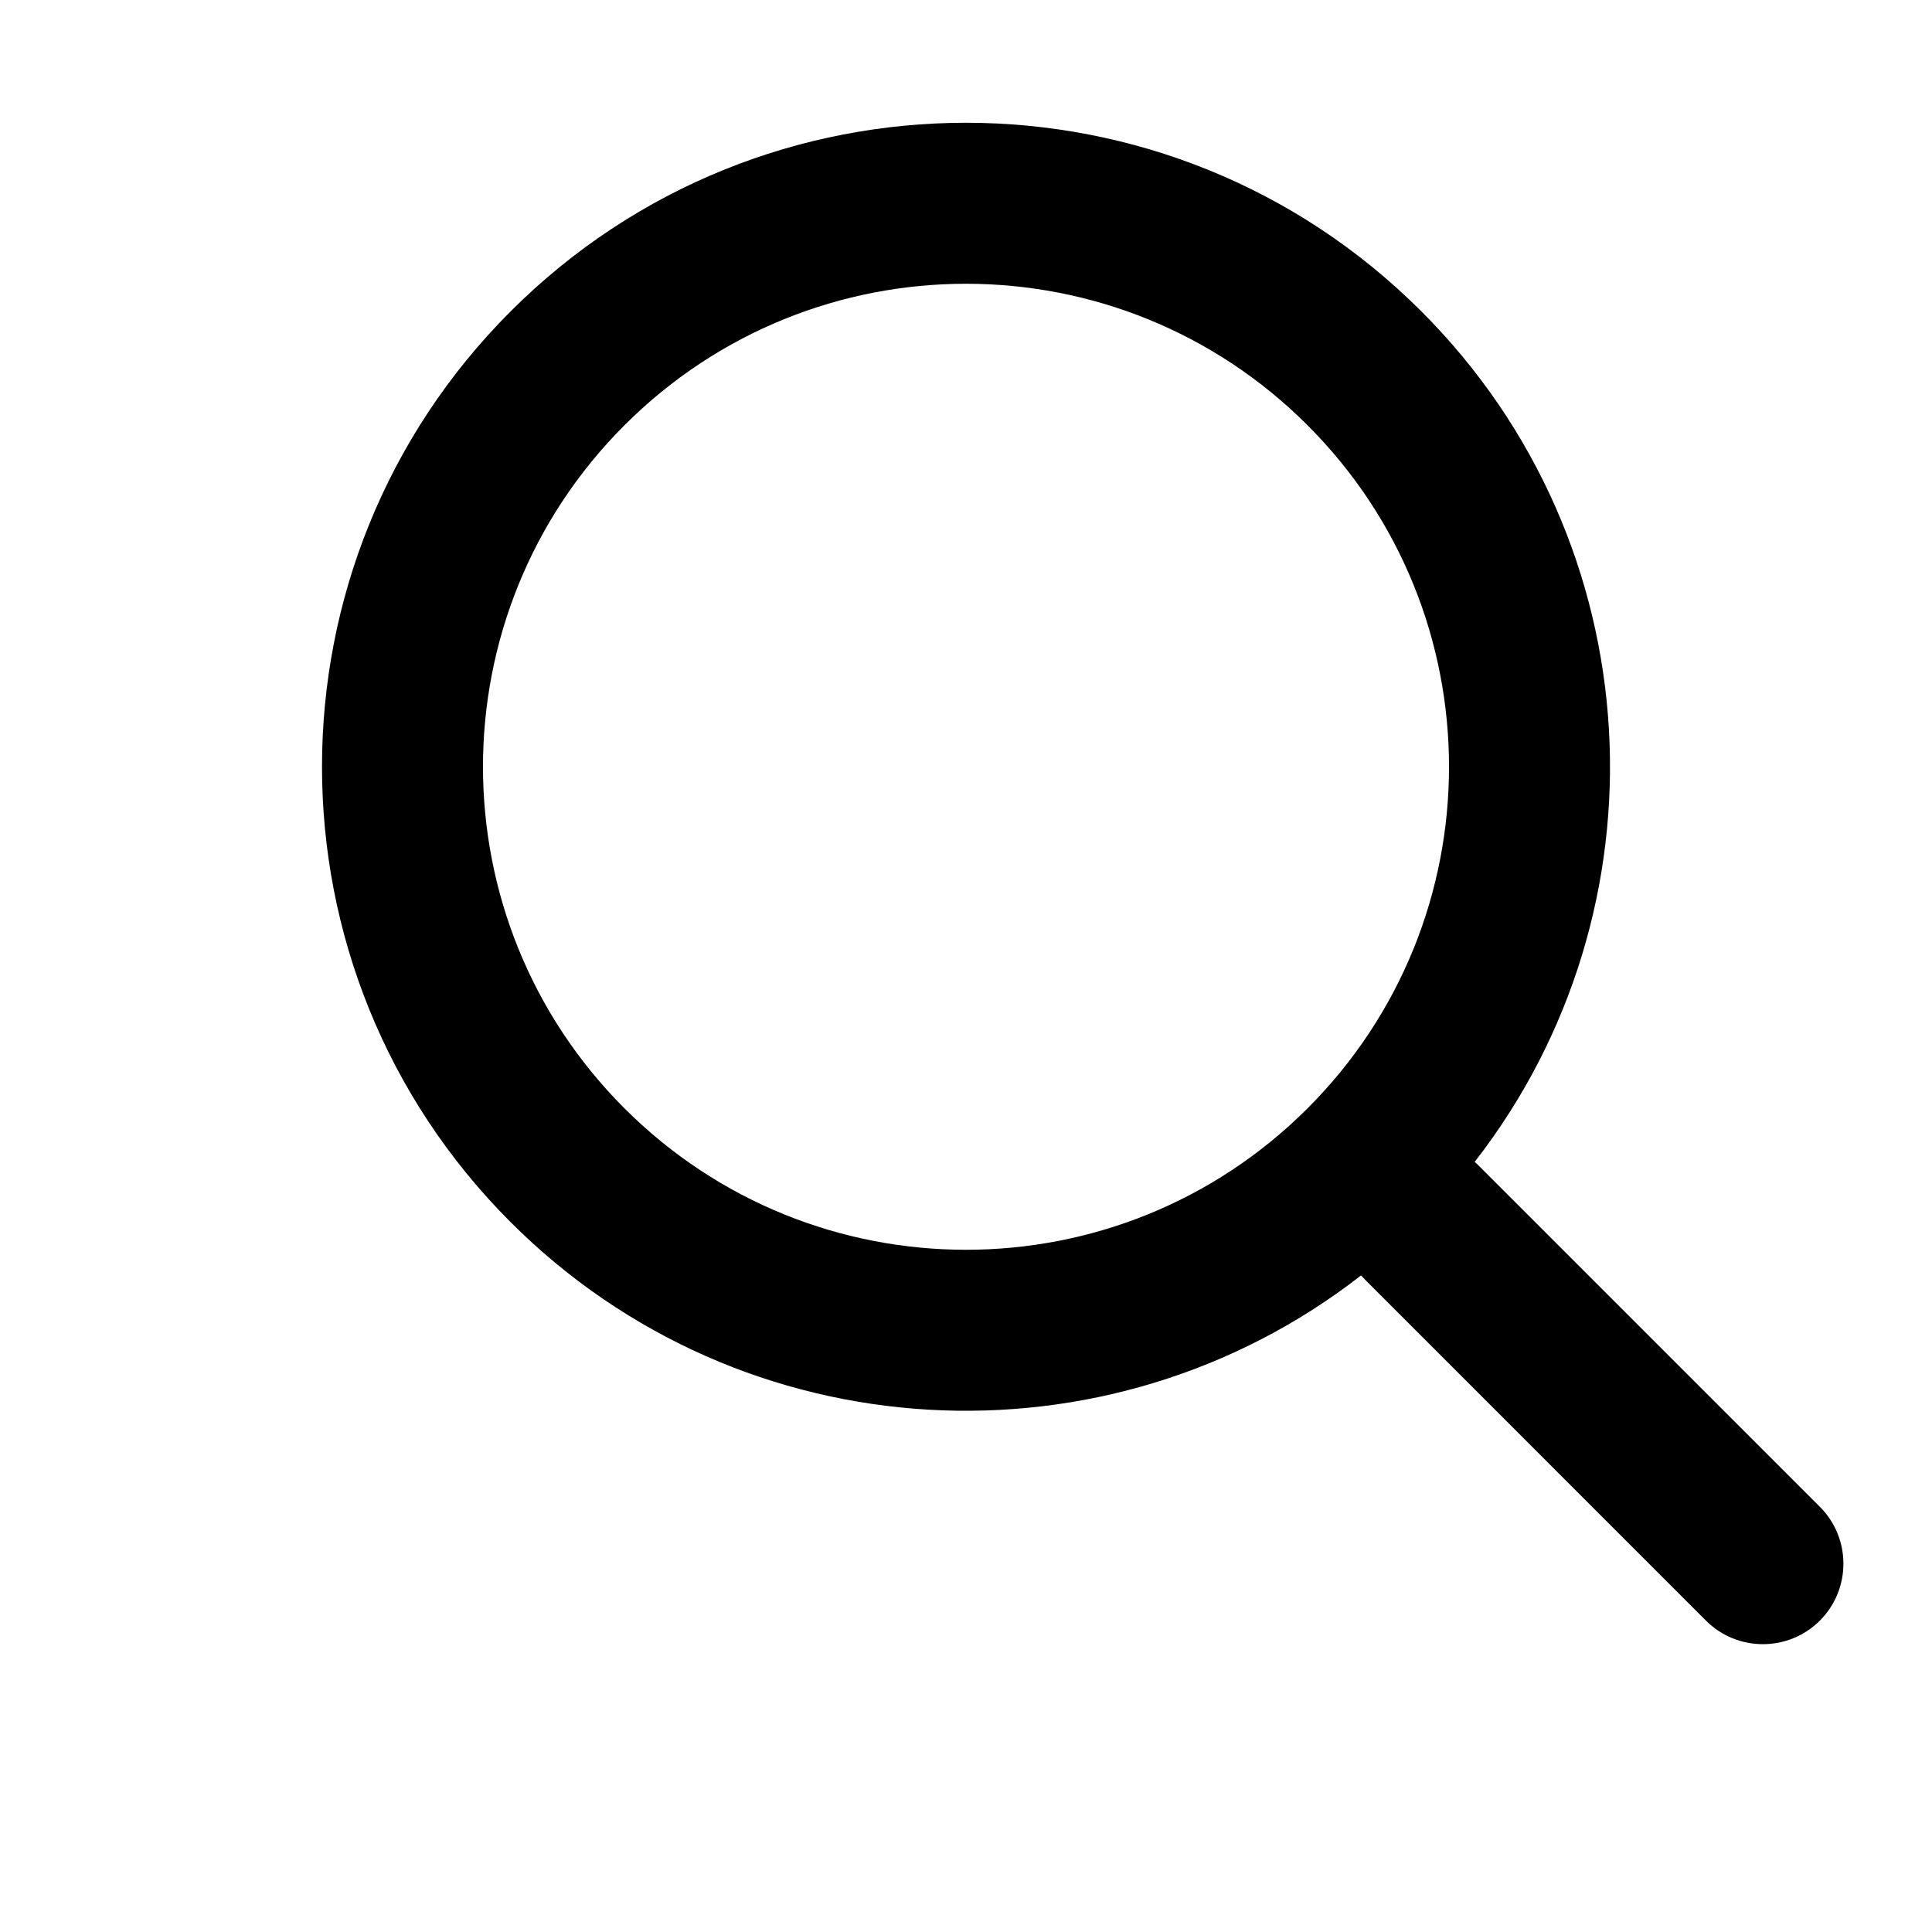
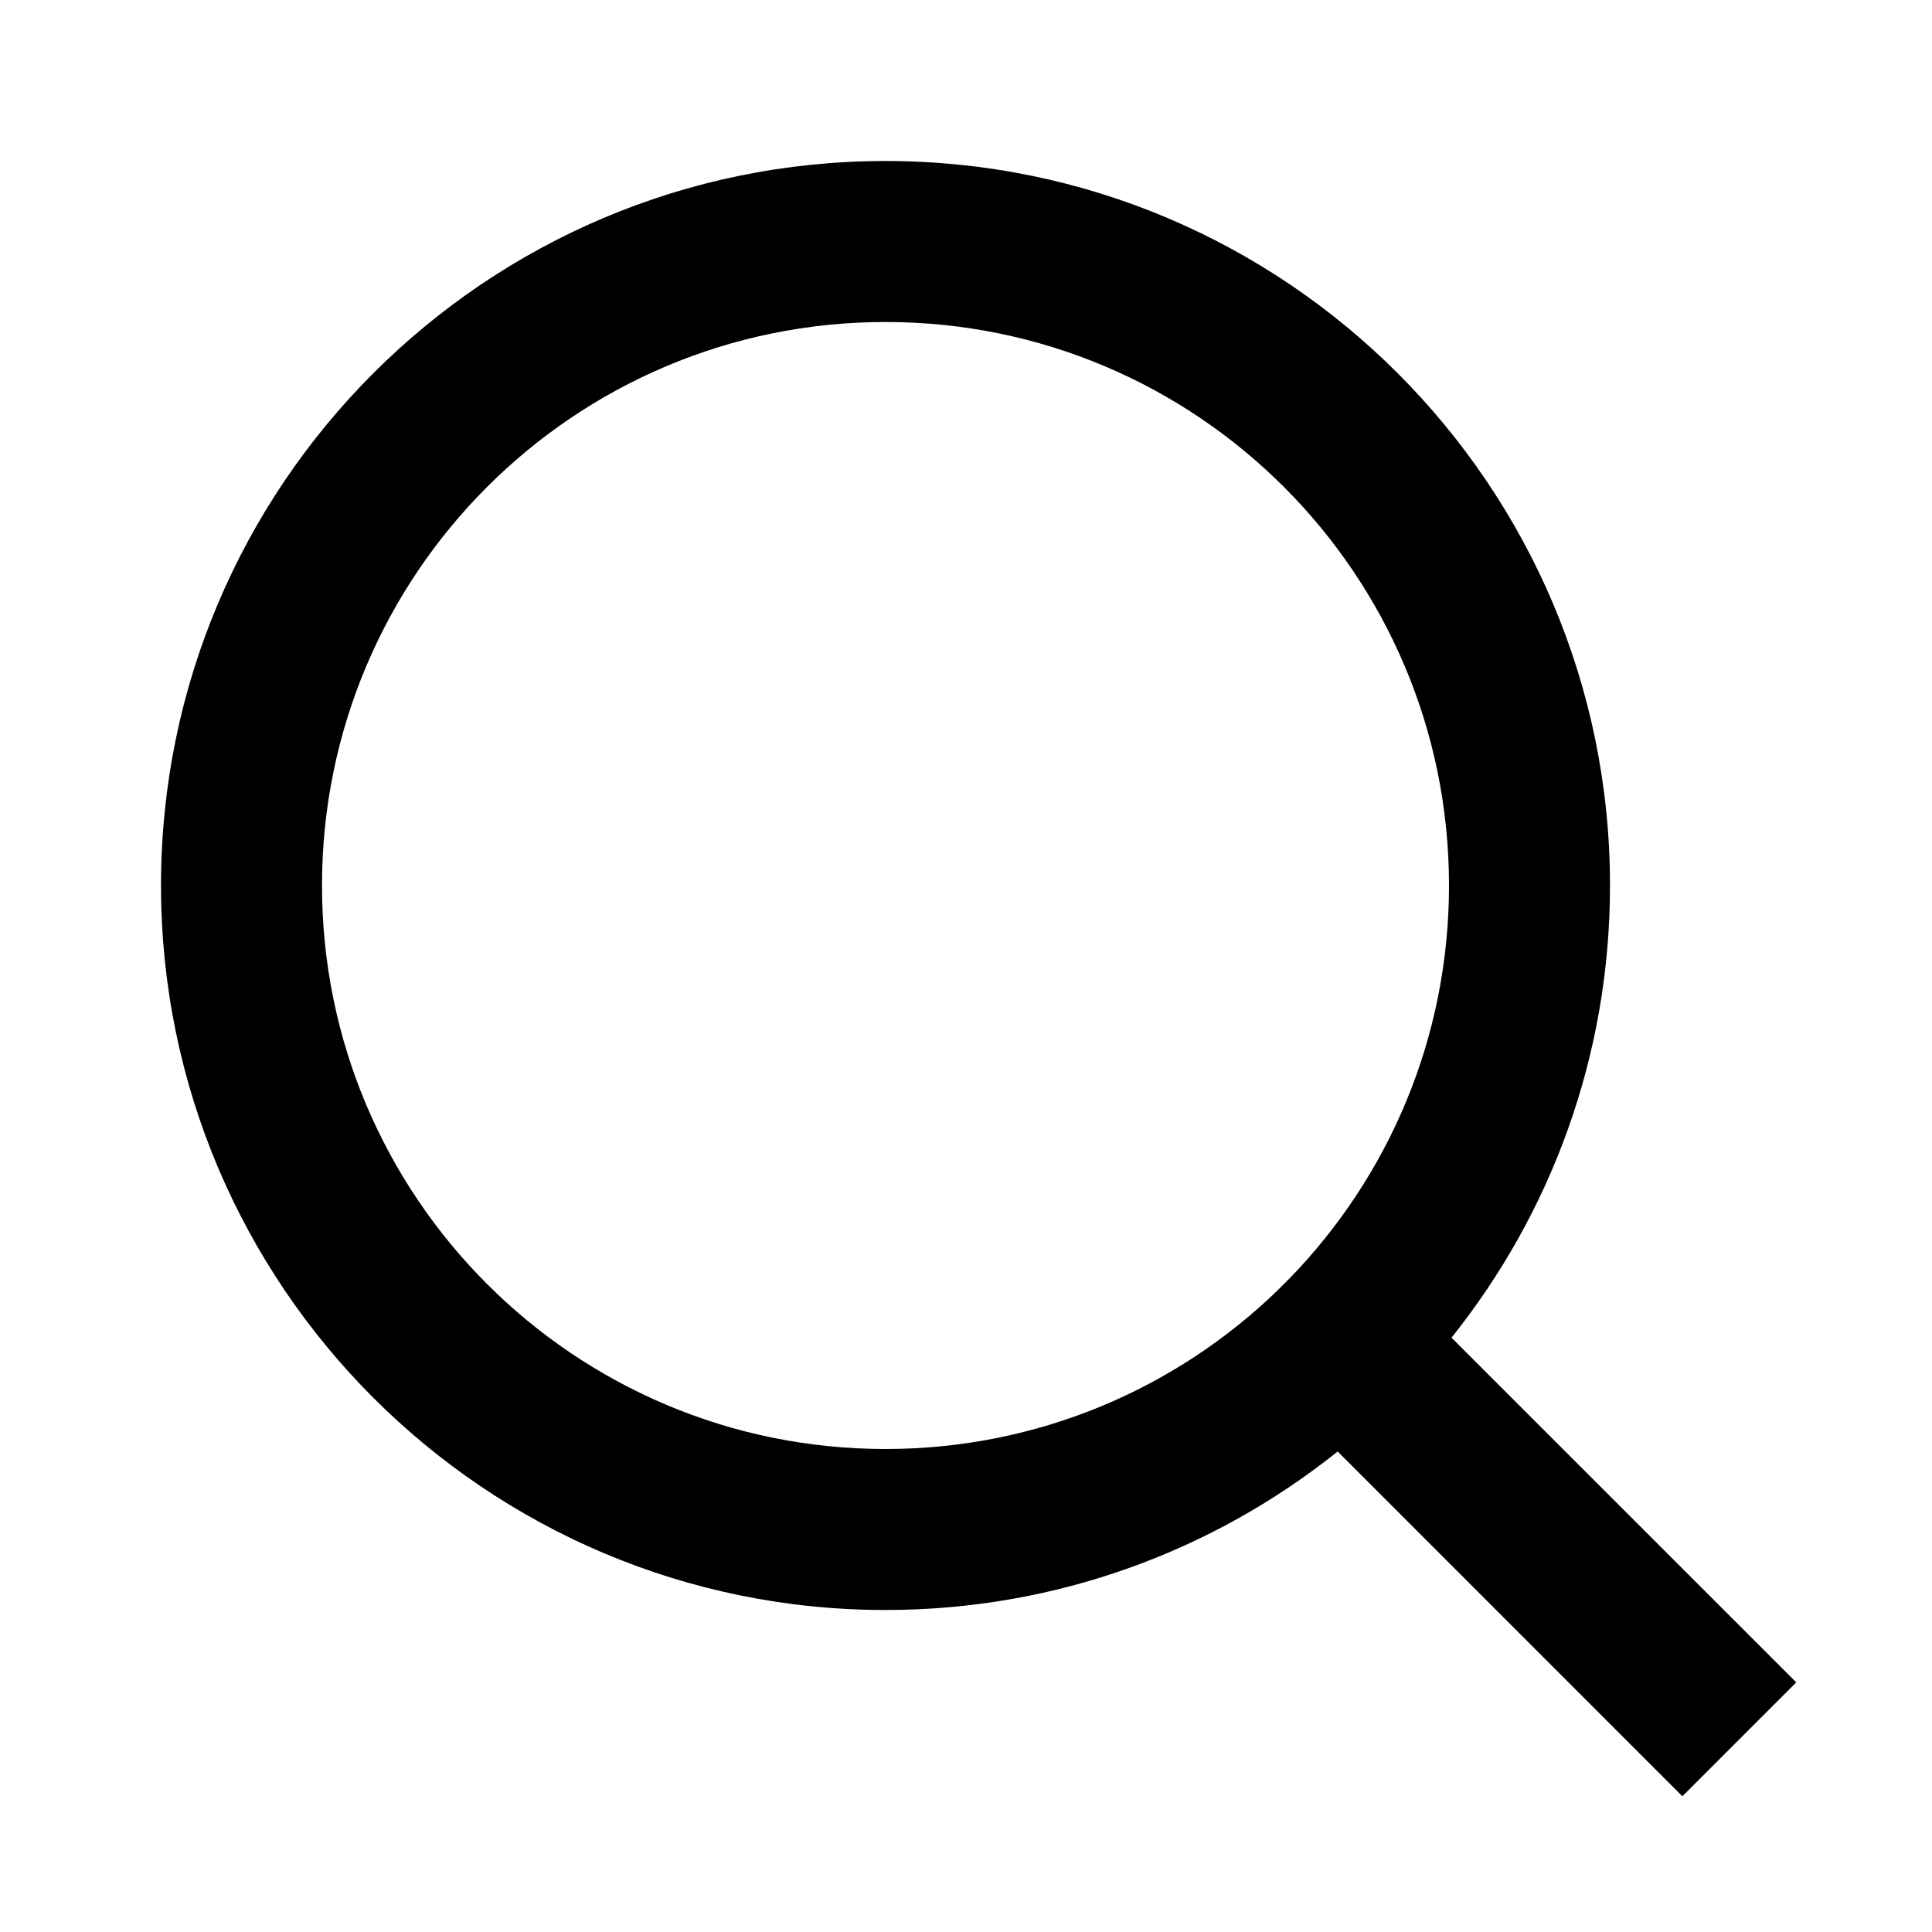
- <svg xmlns="http://www.w3.org/2000/svg" width="24" height="24" viewBox="0 0 24 24" fill="none">
-   <path fill-rule="evenodd" clip-rule="evenodd" d="M18.319 14.433C20.763 11.294 20.542 6.753 17.657 3.868C14.533 0.744 9.467 0.744 6.343 3.868C3.219 6.992 3.219 12.058 6.343 15.182C9.228 18.067 13.769 18.288 16.907 15.844C16.921 15.86 16.935 15.874 16.95 15.889L21.192 20.132C21.583 20.522 22.216 20.522 22.607 20.132C22.997 19.741 22.997 19.108 22.607 18.718L18.364 14.475C18.349 14.46 18.334 14.446 18.319 14.433ZM16.243 5.283C18.586 7.626 18.586 11.425 16.243 13.768C13.899 16.111 10.101 16.111 7.757 13.768C5.414 11.425 5.414 7.626 7.757 5.283C10.101 2.939 13.899 2.939 16.243 5.283Z" fill="currentColor" />
+ <svg xmlns="http://www.w3.org/2000/svg" viewBox="0 0 24 24">
+   <path d="M18.031 16.617L22.314 20.899L20.899 22.314L16.617 18.031C15.077 19.263 13.124 20 11 20C6.032 20 2 15.968 2 11C2 6.032 6.032 2 11 2C15.968 2 20 6.032 20 11C20 13.124 19.263 15.077 18.031 16.617ZM16.025 15.875C17.247 14.615 18 12.896 18 11C18 7.133 14.867 4 11 4C7.133 4 4 7.133 4 11C4 14.867 7.133 18 11 18C12.896 18 14.615 17.247 15.875 16.025L16.025 15.875Z" />
</svg>
